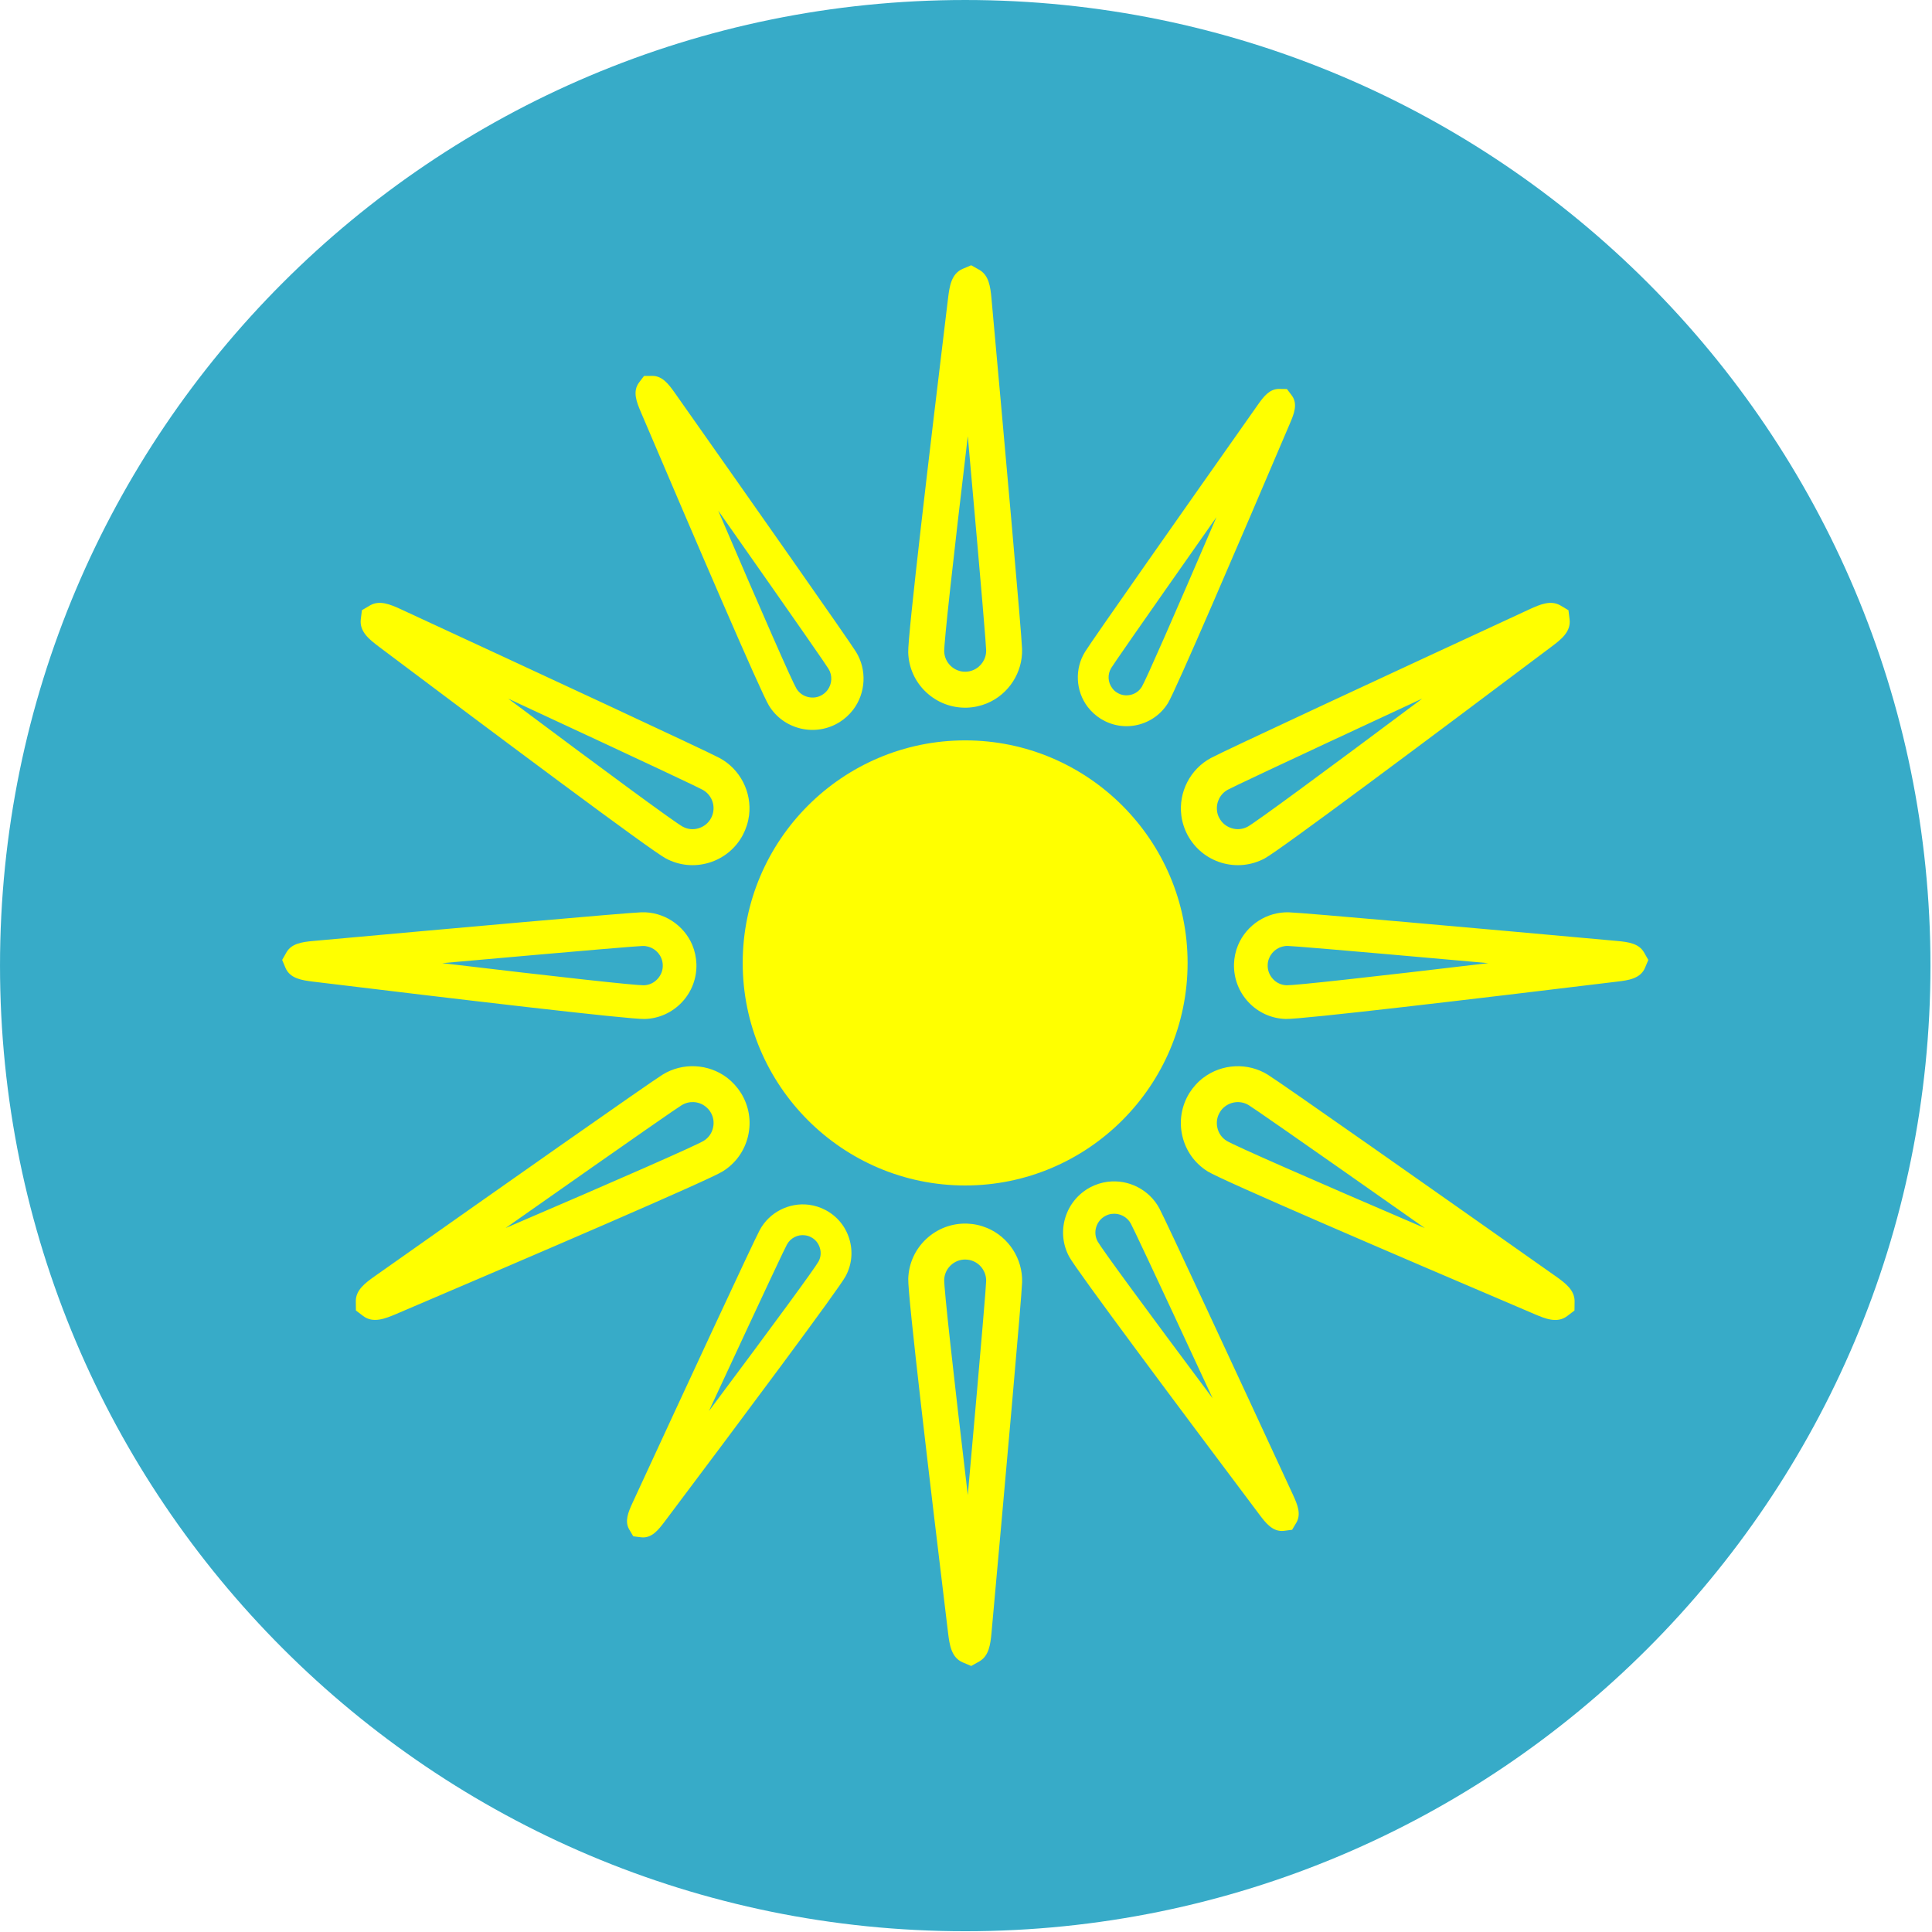
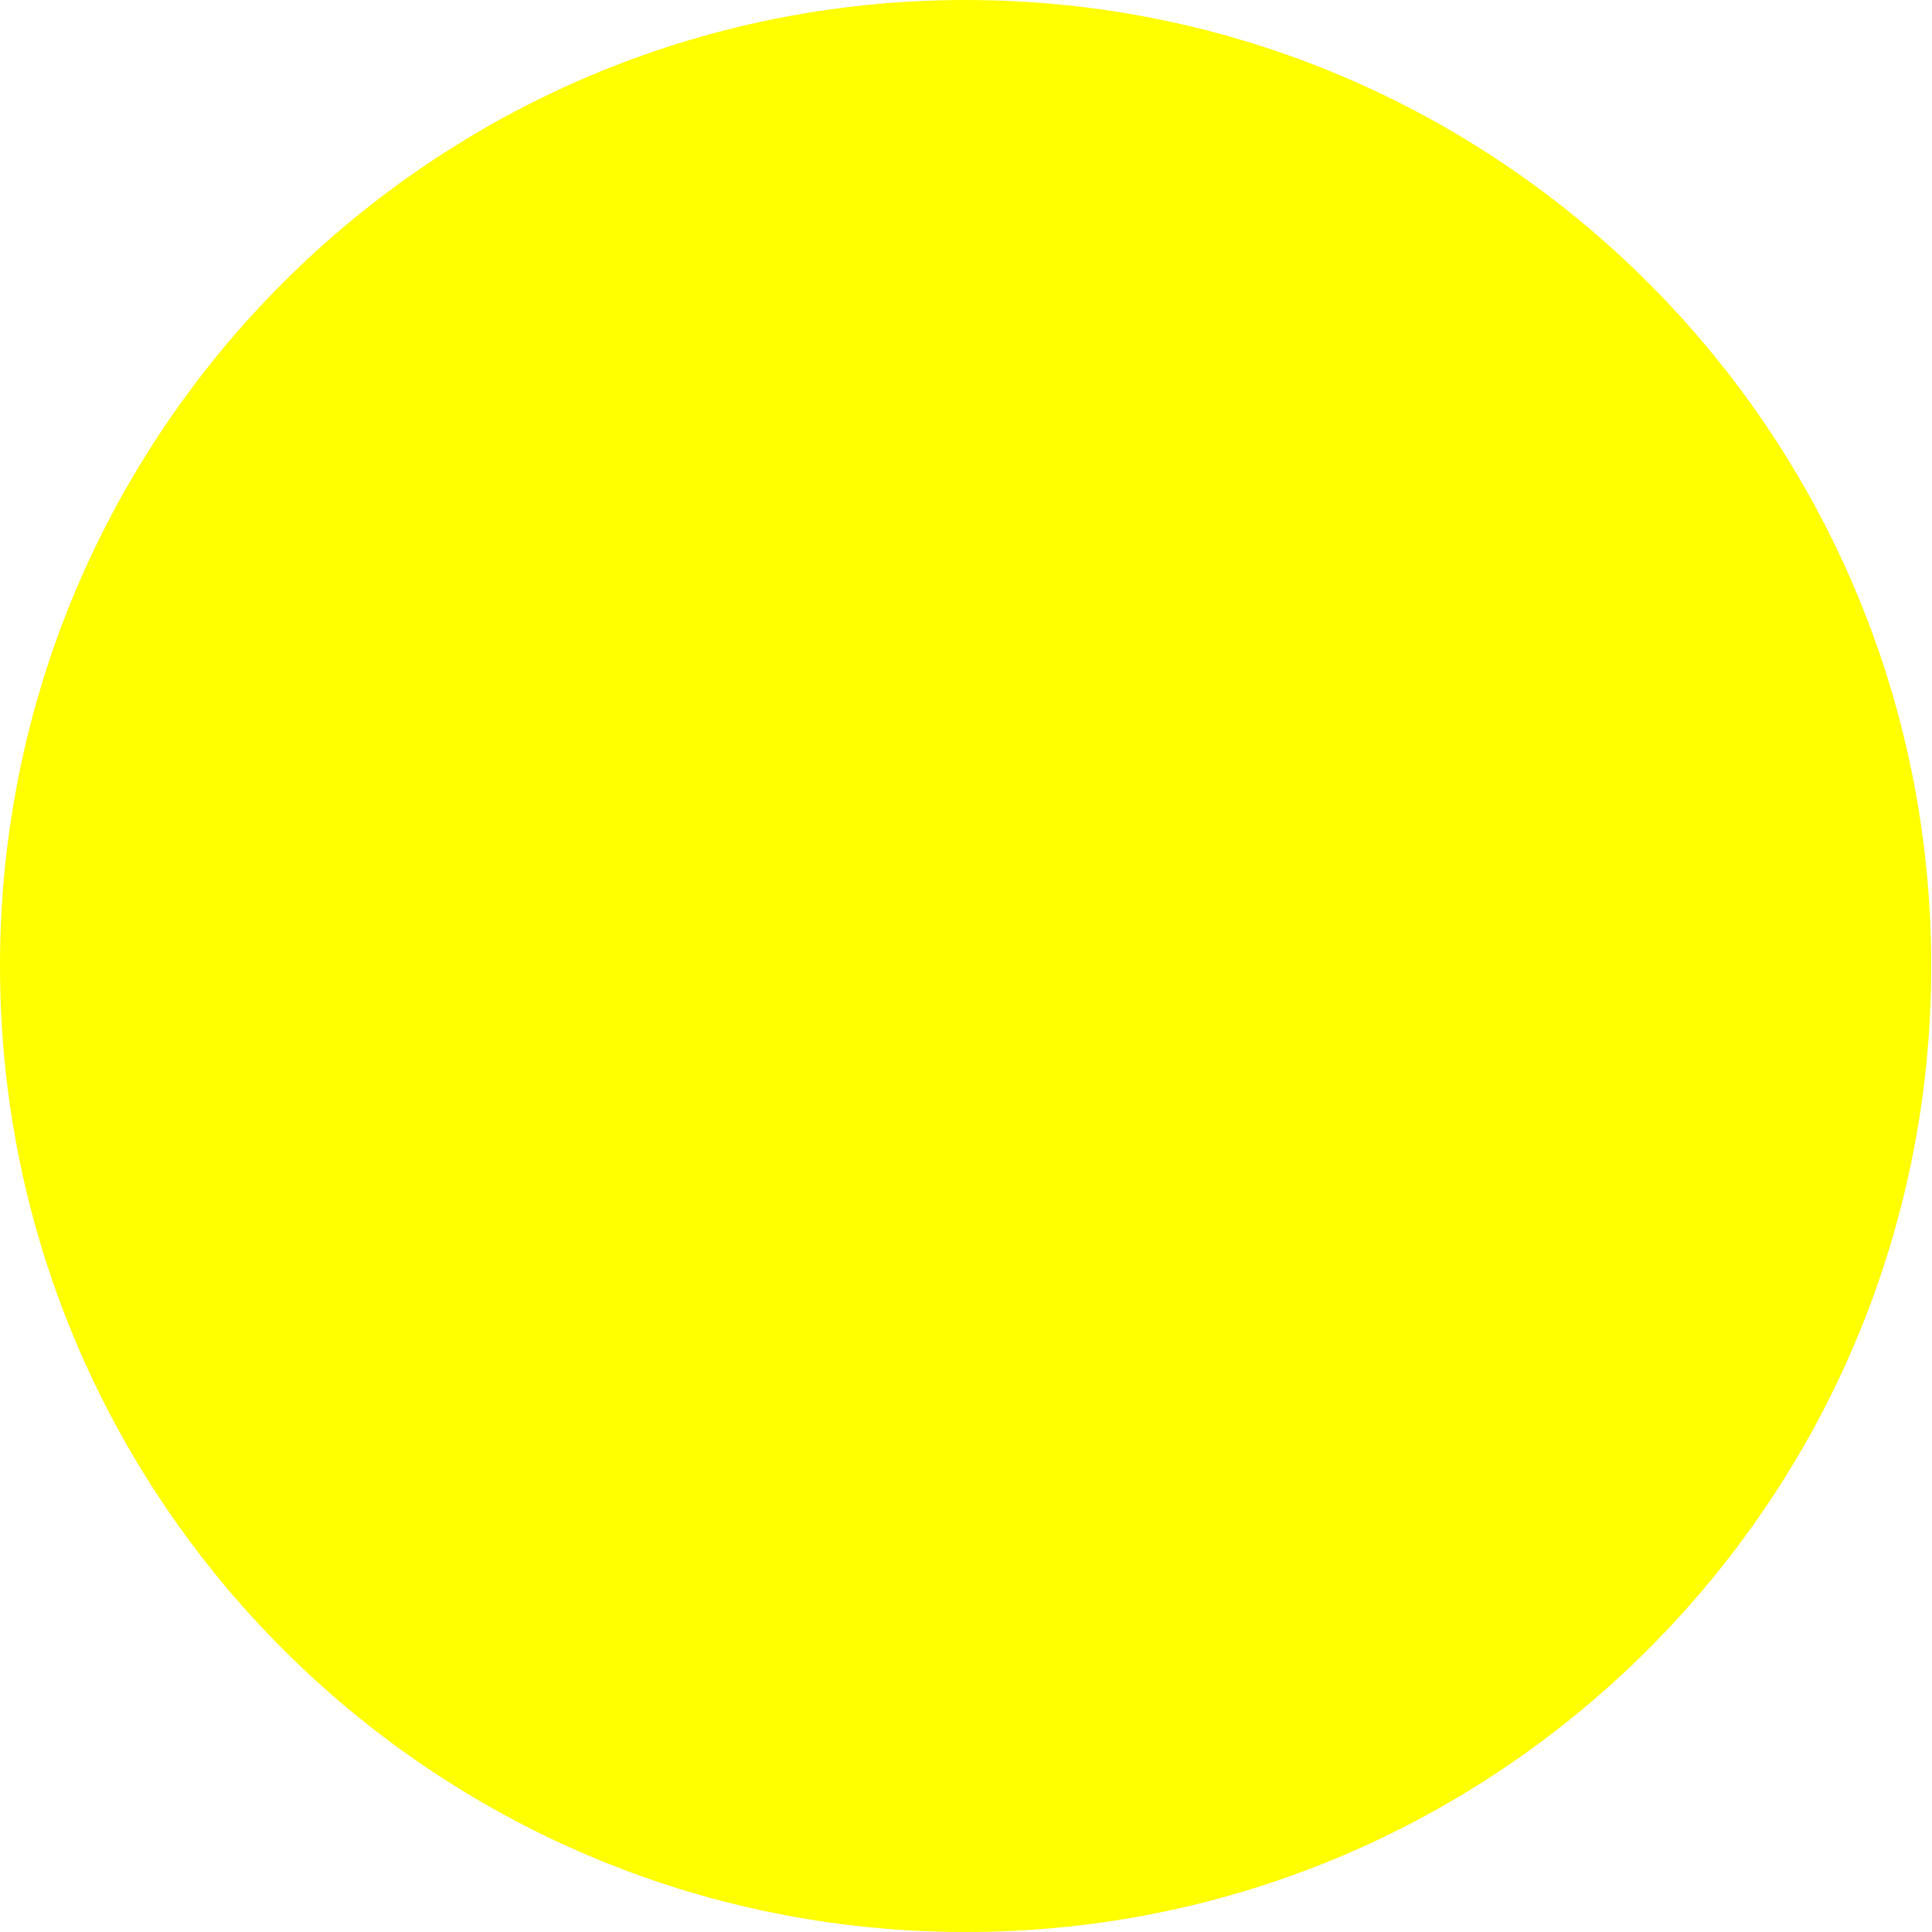
- <svg xmlns="http://www.w3.org/2000/svg" width="350" height="350" id="svg2" version="1.1">
+ <svg xmlns="http://www.w3.org/2000/svg" width="300" height="300.12" id="svg2" version="1.1">
  <defs id="defs4" />
-   <g id="layer1" transform="translate(-151.9805,11.57894)">
-     <g id="g3001">
-       <g transform="matrix(1.055207,0,0,1.055629,-8.390329,-18.76446)" style="fill:#37abc8" id="g4054">
-         <g id="g3971" style="fill:#37abc8">
-           <path transform="matrix(1.228816,0,0,1.228816,-34.21326,-77.95527)" d="m 421.234,203.834 c 0,74.479 -60.377,134.855 -134.855,134.855 -74.479,0 -134.855,-60.377 -134.855,-134.855 0,-74.479 60.377,-134.855 134.855,-134.855 74.479,0 134.855,60.377 134.855,134.855 z" id="path3781" style="fill:#37abc8;fill-opacity:1;stroke:none" />
-         </g>
-         <g id="g4042" transform="translate(-316,36)" style="fill:#37abc8">
-           <g style="opacity:0.8;fill:#37abc8" transform="matrix(2.830336,0,0,2.830336,693.5731,-21.96385)" id="g3996" />
-         </g>
-       </g>
-       <g transform="matrix(0.6757171,0,0,0.6759878,374.1547,42.74467)" id="g3006">
-         <path id="path2995" d="m -69.564,109.288 c 1.873,-0.066 3.687,-0.466 5.414,-1.173 l 0.007,-0.007 c 5.786,-2.426 9.56,-8.27 9.363,-14.559 -0.138,-4.212 -4.525,-53.368 -8.198,-93.882 -0.299,-3.33 -0.743,-6.194 -3.177,-7.666 l -2.266,-1.275 -2.252,0.947 c -3.162,1.326 -3.57,4.919 -3.942,7.804 -4.948,40.835 -10.835,90.486 -10.69,95.018 0.124,4.081 1.829,7.855 4.802,10.646 2.988,2.805 6.864,4.263 10.937,4.146 z m 0.233,-72.743 c 4.095,45.848 4.875,55.845 4.919,57.31 0.073,2.31 -1.319,4.467 -3.454,5.356 -0.641,0.277 -1.304,0.415 -2.004,0.437 -1.494,0.058 -2.915,-0.495 -4.015,-1.523 -1.1,-1.035 -1.72,-2.412 -1.771,-3.913 -0.036,-2.543 2.295,-23.813 6.325,-57.667 z m 5.188,212.188 c -1.734,-0.721 -3.549,-1.115 -5.421,-1.18 -4.073,-0.117 -7.95,1.348 -10.93,4.139 -2.973,2.791 -4.678,6.565 -4.802,10.646 -0.146,4.532 5.742,54.184 10.69,95.018 0.372,2.886 0.78,6.485 3.942,7.804 l 2.252,0.947 2.266,-1.275 c 2.434,-1.472 2.878,-4.336 3.177,-7.666 3.672,-40.514 8.059,-89.67 8.198,-93.882 0.189,-6.281 -3.585,-12.125 -9.371,-14.552 z m -5.188,71.562 c -4.03,-33.854 -6.354,-55.124 -6.325,-57.667 0.044,-1.501 0.67,-2.886 1.771,-3.913 1.093,-1.027 2.521,-1.581 4.015,-1.523 0.707,0.022 1.37,0.153 2.004,0.43 2.135,0.889 3.519,3.046 3.454,5.356 -0.044,1.472 -0.831,11.469 -4.919,57.317 z M -122.633,108.748 c 1.916,3.119 4.948,5.29 8.518,6.135 3.57,0.831 7.243,0.226 10.362,-1.691 1.428,-0.889 2.66,-2.018 3.68,-3.345 l 0.007,-0.007 c 3.41,-4.489 3.731,-10.741 0.743,-15.542 -1.997,-3.213 -27.5,-39.501 -48.566,-69.384 -1.727,-2.456 -3.366,-4.489 -5.917,-4.54 l -2.332,0.022 -1.326,1.749 c -1.858,2.448 -0.568,5.429 0.444,7.84 14.5,34.022 32.229,75.301 34.386,78.762 z m 15.951,-9.881 c 1.1,1.763 0.984,4.073 -0.277,5.72 -0.379,0.503 -0.823,0.904 -1.363,1.239 -1.137,0.721 -2.492,0.925 -3.811,0.612 -1.319,-0.306 -2.419,-1.093 -3.133,-2.252 -1.173,-1.953 -8.912,-19.557 -20.986,-47.72 23.776,33.847 28.877,41.272 29.569,42.401 z m 88.708,144.604 c -2.674,-4.991 -8.249,-7.84 -13.83,-7.126 l -0.015,-0.007 c -1.669,0.219 -3.243,0.729 -4.736,1.516 -3.213,1.742 -5.582,4.627 -6.645,8.132 -1.057,3.498 -0.692,7.214 1.057,10.449 1.924,3.592 28.812,39.589 51.021,69.143 1.581,2.084 3.512,4.693 6.565,4.314 l 2.179,-0.284 1.188,-2.004 c 1.231,-2.237 0.291,-4.663 -0.969,-7.389 -15.36,-33.177 -34.036,-73.406 -35.814,-76.744 z m -16.548,8.861 c -0.641,-1.188 -0.78,-2.543 -0.386,-3.84 0.401,-1.29 1.253,-2.354 2.441,-2.98 0.547,-0.306 1.122,-0.495 1.749,-0.561 2.062,-0.27 4.11,0.772 5.093,2.609 0.627,1.159 4.51,9.291 21.933,46.817 -18.348,-24.542 -29.722,-40.048 -30.83,-42.044 z M -227.27,92.907 c 32.885,24.716 72.94,54.628 76.94,56.763 3.585,1.938 7.724,2.346 11.63,1.166 3.898,-1.18 7.112,-3.811 9.035,-7.389 0.882,-1.669 1.443,-3.432 1.691,-5.283 v -0.015 c 0.78,-6.216 -2.383,-12.416 -7.928,-15.382 -3.716,-1.989 -48.478,-22.771 -85.4,-39.844 -3.031,-1.399 -5.742,-2.456 -8.227,-1.078 l -2.237,1.319 -0.306,2.419 c -0.423,3.403 2.485,5.552 4.802,7.323 z m 86.814,38.372 c 2.04,1.086 3.213,3.366 2.915,5.654 -0.087,0.7 -0.291,1.341 -0.627,1.96 -0.7,1.326 -1.895,2.273 -3.33,2.711 -1.435,0.444 -2.944,0.291 -4.27,-0.43 -2.222,-1.231 -19.47,-13.881 -46.78,-34.306 41.745,19.383 50.795,23.704 52.092,24.41 z M 88.309,261.681 C 55.06,238.24 14.685,209.873 11.099,207.65 c -5.348,-3.323 -12.3,-2.973 -17.291,0.823 h -0.015 c -1.479,1.137 -2.718,2.514 -3.723,4.095 -2.128,3.476 -2.813,7.556 -1.873,11.535 0.925,3.964 3.345,7.338 6.82,9.487 3.855,2.39 49.797,22.115 87.637,38.24 2.681,1.129 5.997,2.579 8.722,0.495 l 1.946,-1.479 0.029,-2.594 c -0.066,-2.835 -2.31,-4.649 -5.042,-6.573 z M 0.097,225.393 c -1.282,-0.787 -2.179,-2.011 -2.514,-3.498 -0.335,-1.457 -0.109,-2.966 0.692,-4.226 0.357,-0.612 0.809,-1.108 1.377,-1.523 1.836,-1.406 4.401,-1.537 6.361,-0.313 1.239,0.765 9.516,6.449 47.181,32.921 C 21.855,235.303 2.275,226.698 0.097,225.393 z M -145.95,188.202 c 2.601,-2.784 3.979,-6.412 3.862,-10.223 -0.066,-1.756 -0.43,-3.461 -1.093,-5.072 l -0.007,-0.015 c -2.281,-5.399 -7.746,-8.955 -13.641,-8.766 -3.949,0.124 -50.001,4.234 -87.95,7.68 -3.119,0.284 -5.807,0.7 -7.177,2.98 l -1.195,2.106 0.882,2.106 c 1.246,2.966 4.612,3.345 7.316,3.702 38.262,4.649 84.781,10.15 89.021,10.019 3.811,-0.117 7.36,-1.72 9.983,-4.518 z m -64.283,-10.449 c 42.948,-3.818 52.304,-4.561 53.696,-4.598 2.171,-0.066 4.19,1.231 5.013,3.221 0.262,0.605 0.393,1.231 0.415,1.88 0.051,1.399 -0.466,2.733 -1.435,3.767 -0.955,1.035 -2.252,1.625 -3.658,1.661 -2.39,0.029 -22.312,-2.157 -54.031,-5.931 z m 322.144,-2.966 c -1.377,-2.281 -4.059,-2.696 -7.17,-2.98 -37.964,-3.439 -84.001,-7.549 -87.958,-7.673 -5.895,-0.189 -11.36,3.352 -13.648,8.766 l -0.007,0.015 c -0.67,1.61 -1.035,3.308 -1.093,5.064 -0.095,3.811 1.268,7.447 3.877,10.23 2.616,2.784 6.157,4.394 9.983,4.503 4.248,0.131 50.759,-5.378 89.029,-10.026 2.703,-0.335 6.07,-0.729 7.309,-3.687 l 0.882,-2.106 -1.202,-2.106 z m -95.754,8.897 c -1.399,-0.051 -2.703,-0.619 -3.665,-1.669 -0.955,-1.035 -1.479,-2.361 -1.421,-3.76 0,-0.656 0.146,-1.282 0.415,-1.88 0.816,-1.997 2.842,-3.301 5.013,-3.228 1.363,0.036 10.741,0.772 53.696,4.605 -31.726,3.767 -51.655,5.961 -54.038,5.931 z m -144.4,40.405 c 0.925,-3.964 0.255,-8.044 -1.887,-11.513 -1.006,-1.596 -2.244,-2.958 -3.723,-4.11 l -0.015,-0.007 c -4.999,-3.782 -11.943,-4.139 -17.291,-0.823 -3.585,2.222 -43.961,30.597 -77.195,54.038 -2.732,1.924 -5.013,3.745 -5.05,6.58 l 0.029,2.587 1.938,1.472 c 2.732,2.077 6.048,0.627 8.737,-0.481 37.84,-16.125 83.782,-35.865 87.622,-38.248 3.476,-2.135 5.902,-5.509 6.835,-9.495 z m -9.4,-2.193 c -0.335,1.465 -1.217,2.696 -2.499,3.476 -2.193,1.319 -21.758,9.932 -53.098,23.368 37.658,-26.458 45.913,-32.134 47.181,-32.907 1.967,-1.224 4.525,-1.108 6.347,0.299 0.568,0.43 1.027,0.925 1.392,1.523 0.794,1.268 1.027,2.776 0.678,4.241 z m 125.557,-83.739 v 0.015 c 0.24,1.851 0.809,3.614 1.691,5.276 1.946,3.578 5.137,6.208 9.05,7.396 3.898,1.166 8.03,0.765 11.63,-1.166 3.993,-2.15 44.048,-32.061 76.94,-56.785 2.317,-1.749 5.225,-3.898 4.78,-7.301 l -0.299,-2.419 -2.237,-1.326 c -2.507,-1.37 -5.188,-0.328 -8.219,1.078 -36.922,17.08 -81.684,37.847 -85.4,39.851 -5.552,2.966 -8.715,9.159 -7.935,15.382 z m 12.489,-6.893 C 1.685,130.572 10.742,126.251 52.495,106.861 25.185,127.278 7.93,139.935 5.715,141.174 c -1.333,0.707 -2.835,0.874 -4.285,0.423 -1.428,-0.437 -2.616,-1.384 -3.315,-2.711 -0.357,-0.612 -0.554,-1.253 -0.627,-1.953 -0.291,-2.303 0.874,-4.583 2.915,-5.669 z M -107.411,243.953 c -1.428,-0.758 -2.929,-1.239 -4.518,-1.45 h -0.007 c -5.327,-0.67 -10.631,2.033 -13.182,6.791 -1.712,3.184 -19.499,41.505 -34.102,73.1 -1.202,2.601 -2.113,4.926 -0.925,7.054 l 1.122,1.909 2.077,0.262 c 2.907,0.372 4.751,-2.128 6.267,-4.102 21.161,-28.141 46.773,-62.447 48.595,-65.864 1.654,-3.068 2.011,-6.609 0.998,-9.961 -1.006,-3.352 -3.257,-6.092 -6.325,-7.738 z m -1.946,13.765 c -1.064,1.916 -11.885,16.679 -29.373,40.062 16.599,-35.734 20.293,-43.487 20.898,-44.594 0.933,-1.749 2.886,-2.762 4.831,-2.499 0.612,0.073 1.159,0.24 1.691,0.539 1.137,0.59 1.946,1.61 2.317,2.849 0.379,1.231 0.255,2.521 -0.364,3.643 z m 72.189,-148.612 c 0.976,1.268 2.15,2.332 3.512,3.184 2.973,1.829 6.471,2.412 9.873,1.61 3.388,-0.802 6.274,-2.864 8.117,-5.837 2.04,-3.301 18.931,-42.634 32.739,-75.046 0.962,-2.288 2.208,-5.123 0.415,-7.454 l -1.261,-1.669 -2.215,-0.029 c -2.456,0.058 -3.993,1.982 -5.633,4.328 -20.06,28.462 -44.361,63.023 -46.256,66.097 -2.856,4.583 -2.558,10.529 0.692,14.799 l 0.015,0.015 z m 6.303,-10.471 c 0.649,-1.064 5.523,-8.147 28.185,-40.39 -11.52,26.822 -18.894,43.596 -20.002,45.462 -0.692,1.093 -1.727,1.858 -2.988,2.142 -1.261,0.291 -2.55,0.102 -3.629,-0.583 -0.525,-0.306 -0.947,-0.7 -1.297,-1.188 -1.21,-1.574 -1.319,-3.76 -0.27,-5.443 z m -39.173,19.419 c -32.885,0 -59.641,26.757 -59.641,59.641 0,32.885 26.749,59.641 59.641,59.641 32.885,0 59.634,-26.757 59.634,-59.641 0,-32.885 -26.749,-59.641 -59.634,-59.641 z m 0,104.71 c -24.848,0 -45.068,-20.213 -45.068,-45.068 0,-24.855 20.213,-45.068 45.068,-45.068 24.848,0 45.061,20.213 45.061,45.068 0,24.855 -20.213,45.068 -45.061,45.068 z" style="fill:#ffff00" />
-         <path style="fill:#ffff00;fill-opacity:1;stroke:none" id="path3004" d="m -159,187.542 c 0,28.167 -22.833,51 -51,51 -28.167,0 -51,-22.833 -51,-51 0,-28.167 22.833,-51 51,-51 28.167,0 51,22.833 51,51 z" transform="translate(141.9805,-9.193144)" />
-       </g>
+   <g id="layer1" transform="translate(-221.7479,25.79686)">
+     <g id="g4042" transform="matrix(1.055207,0,0,1.055629,-341.8356,19.2382)" style="fill:#37abc8">
+       <g style="opacity:0.8;fill:#37abc8" transform="matrix(2.830336,0,0,2.830336,693.5731,-21.96385)" id="g3996" />
+     </g>
+     <g id="g3025" transform="matrix(3.355144,0,0,3.355144,-728.4502,-434.7097)">
+       <path transform="matrix(0.876617,0,0,0.8769682,512.0034,2.13366)" d="m -159,187.542 c 0,28.167 -22.833,51 -51,51 -28.167,0 -51,-22.833 -51,-51 0,-28.167 22.833,-51 51,-51 28.167,0 51,22.833 51,51 z" id="path3004" style="fill:#ffff00;fill-opacity:1;stroke:none" />
    </g>
  </g>
</svg>
